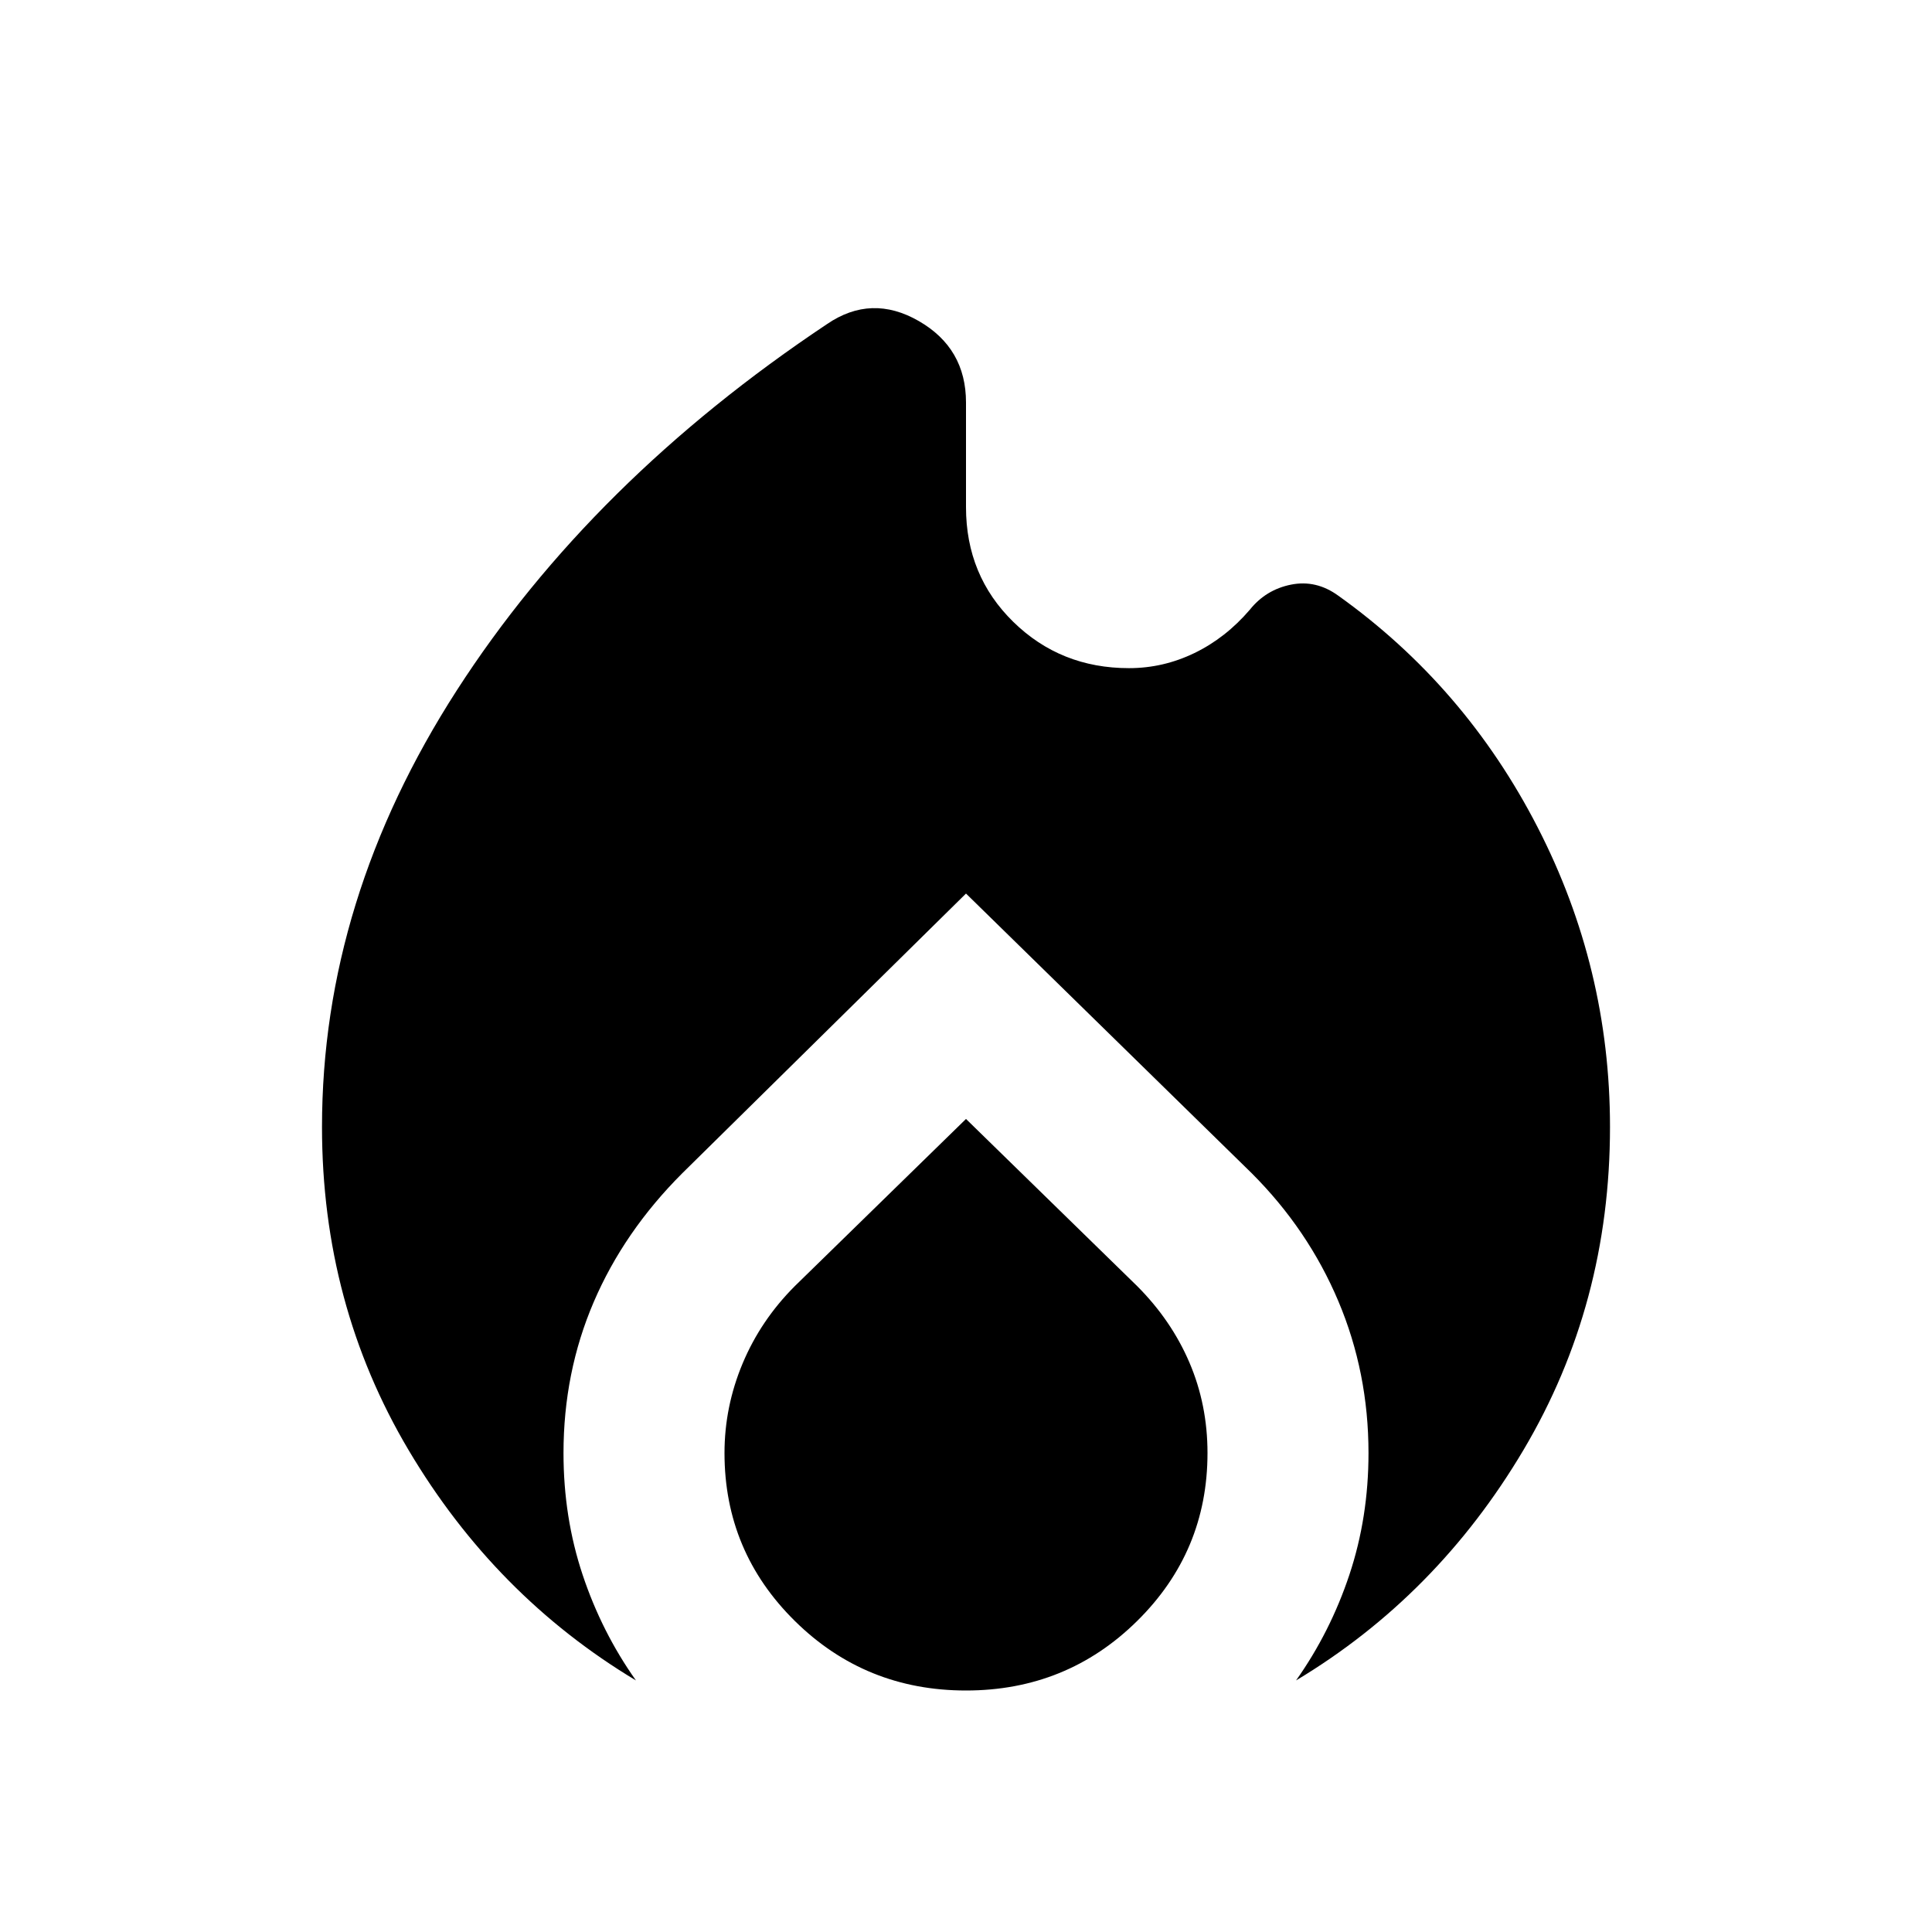
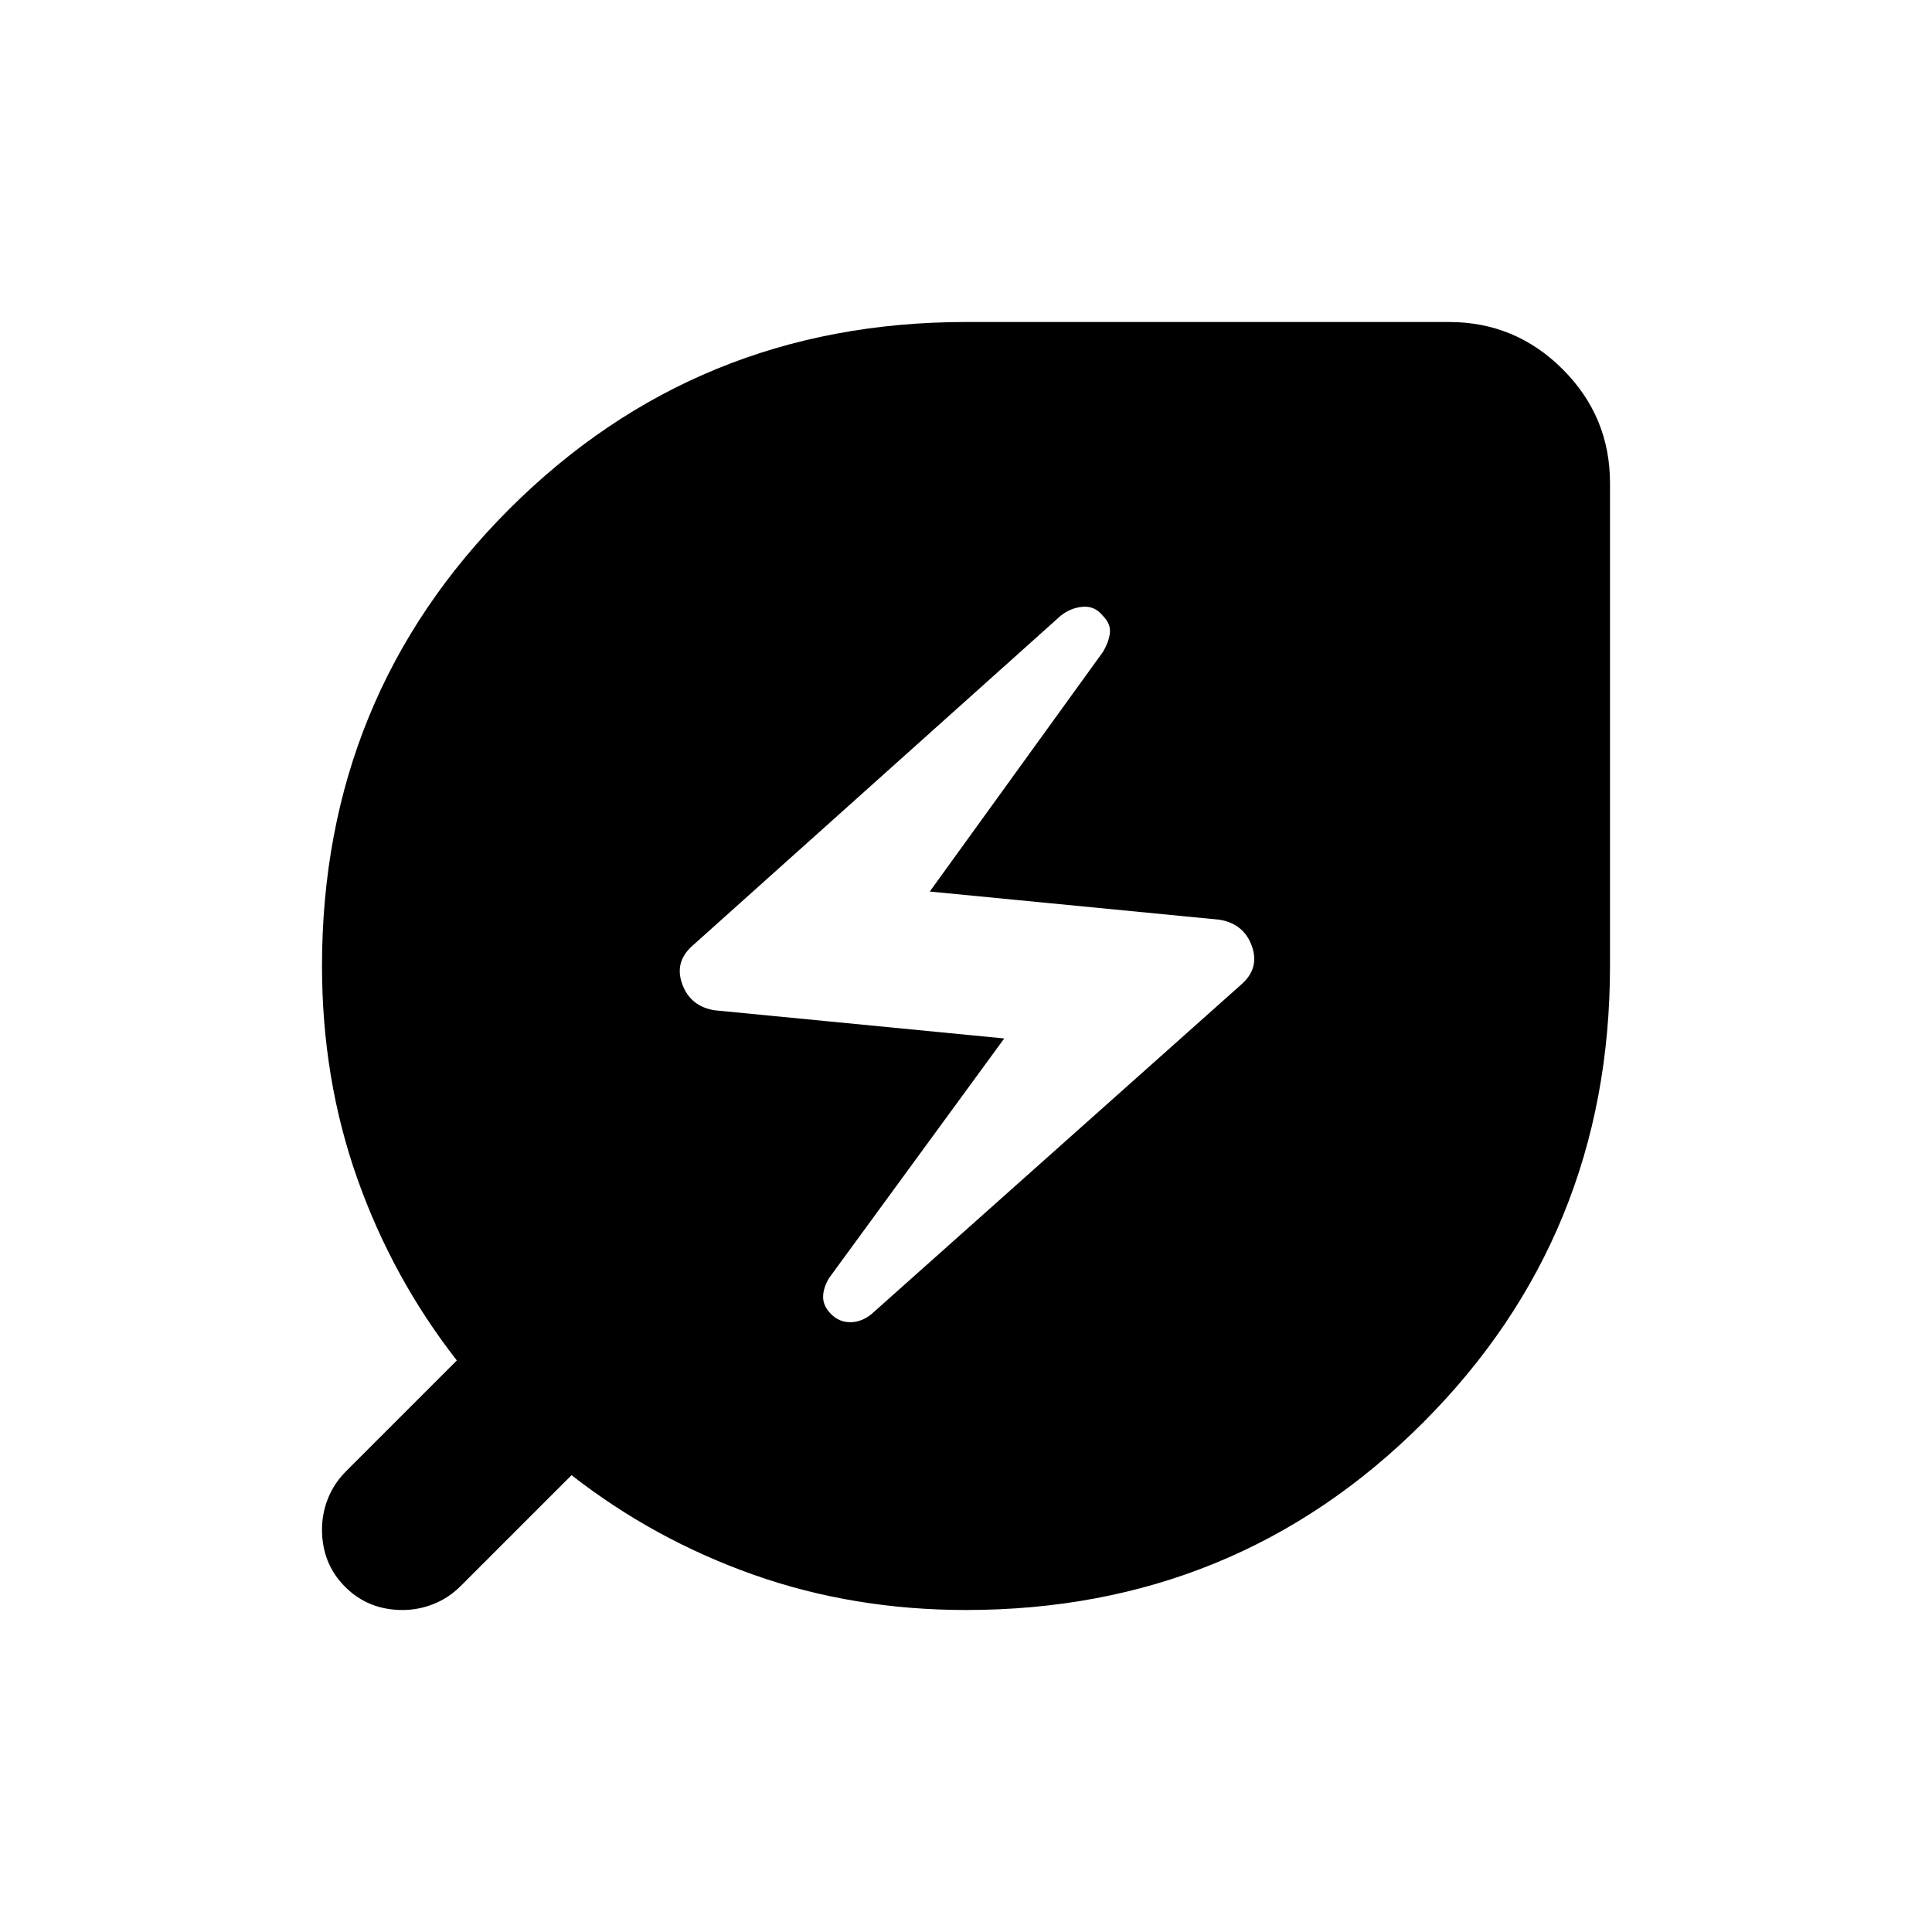
<svg xmlns="http://www.w3.org/2000/svg" height="24" viewBox="0 -960 960 960" width="24">
-   <path d="M160-400q0-113 67-217t184-182q22-15 45.5-1.5T480-760v52q0 34 23.5 57t57.5 23q17 0 32.5-7.5T621-657q8-10 20.5-12.5T665-664q63 45 99 115t36 149q0 88-43 160.5T644-125q17-24 26.5-52.5T680-238q0-40-15-75.5T622-377L480-516 339-377q-29 29-44 64t-15 75q0 32 9.5 60.5T316-125q-70-42-113-114.5T160-400Zm320-4 85 83q17 17 26 38t9 45q0 49-35 83.5T480-120q-50 0-85-34.5T360-238q0-23 9-44.5t26-38.5l85-83Z" />
+   <path d="m433-307 184-164q9-8 5-19t-16-13l-144-14 86-119q3-5 3.5-9.5T548-654q-4-5-10-4.5t-11 4.5L344-490q-9 8-5 19t16 13l144 14-87 119q-3 5-3 9.5t4 8.5q4 4 9.5 4t10.5-4Zm47 147q-56 0-105.5-17.5T284-227l-55 55q-6 6-13.5 9t-15.5 3q-17 0-28.5-11.5T160-200q0-8 3-15.5t9-13.5l55-55q-32-41-49.5-90.5T160-480q0-134 93-227t227-93h240q33 0 56.5 23.5T800-720v240q0 134-93 227t-227 93Z" />
</svg>
